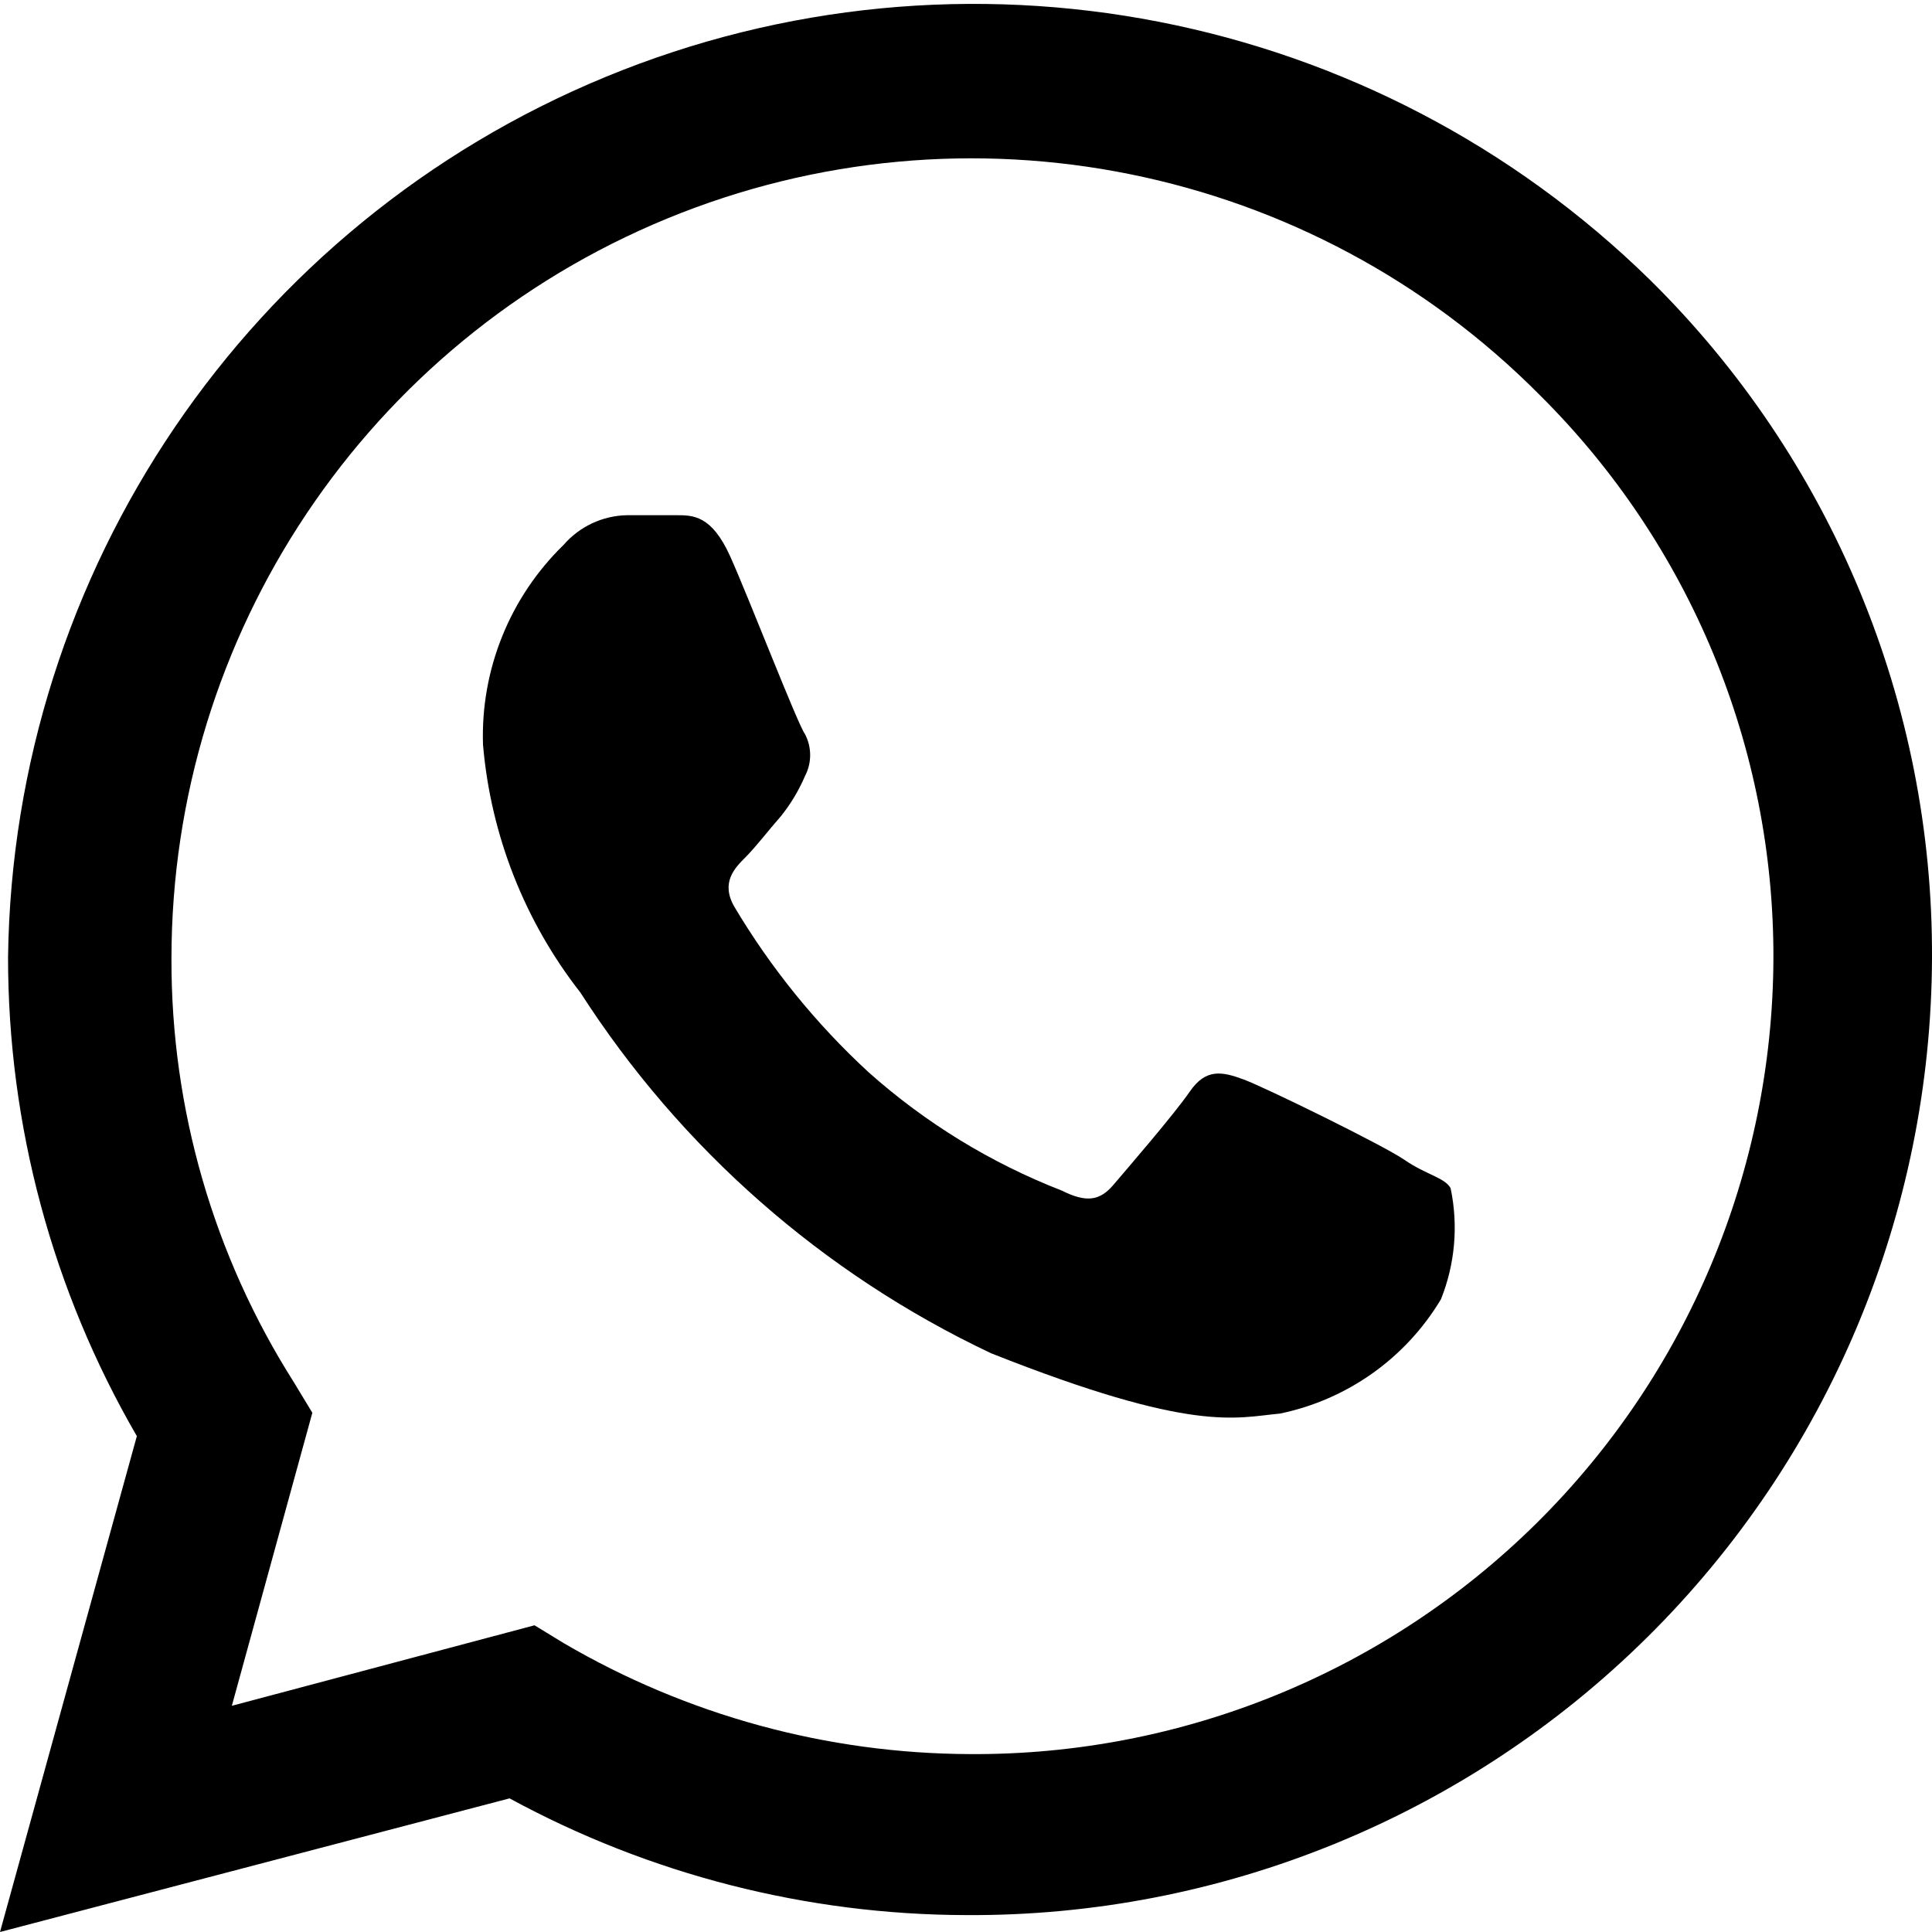
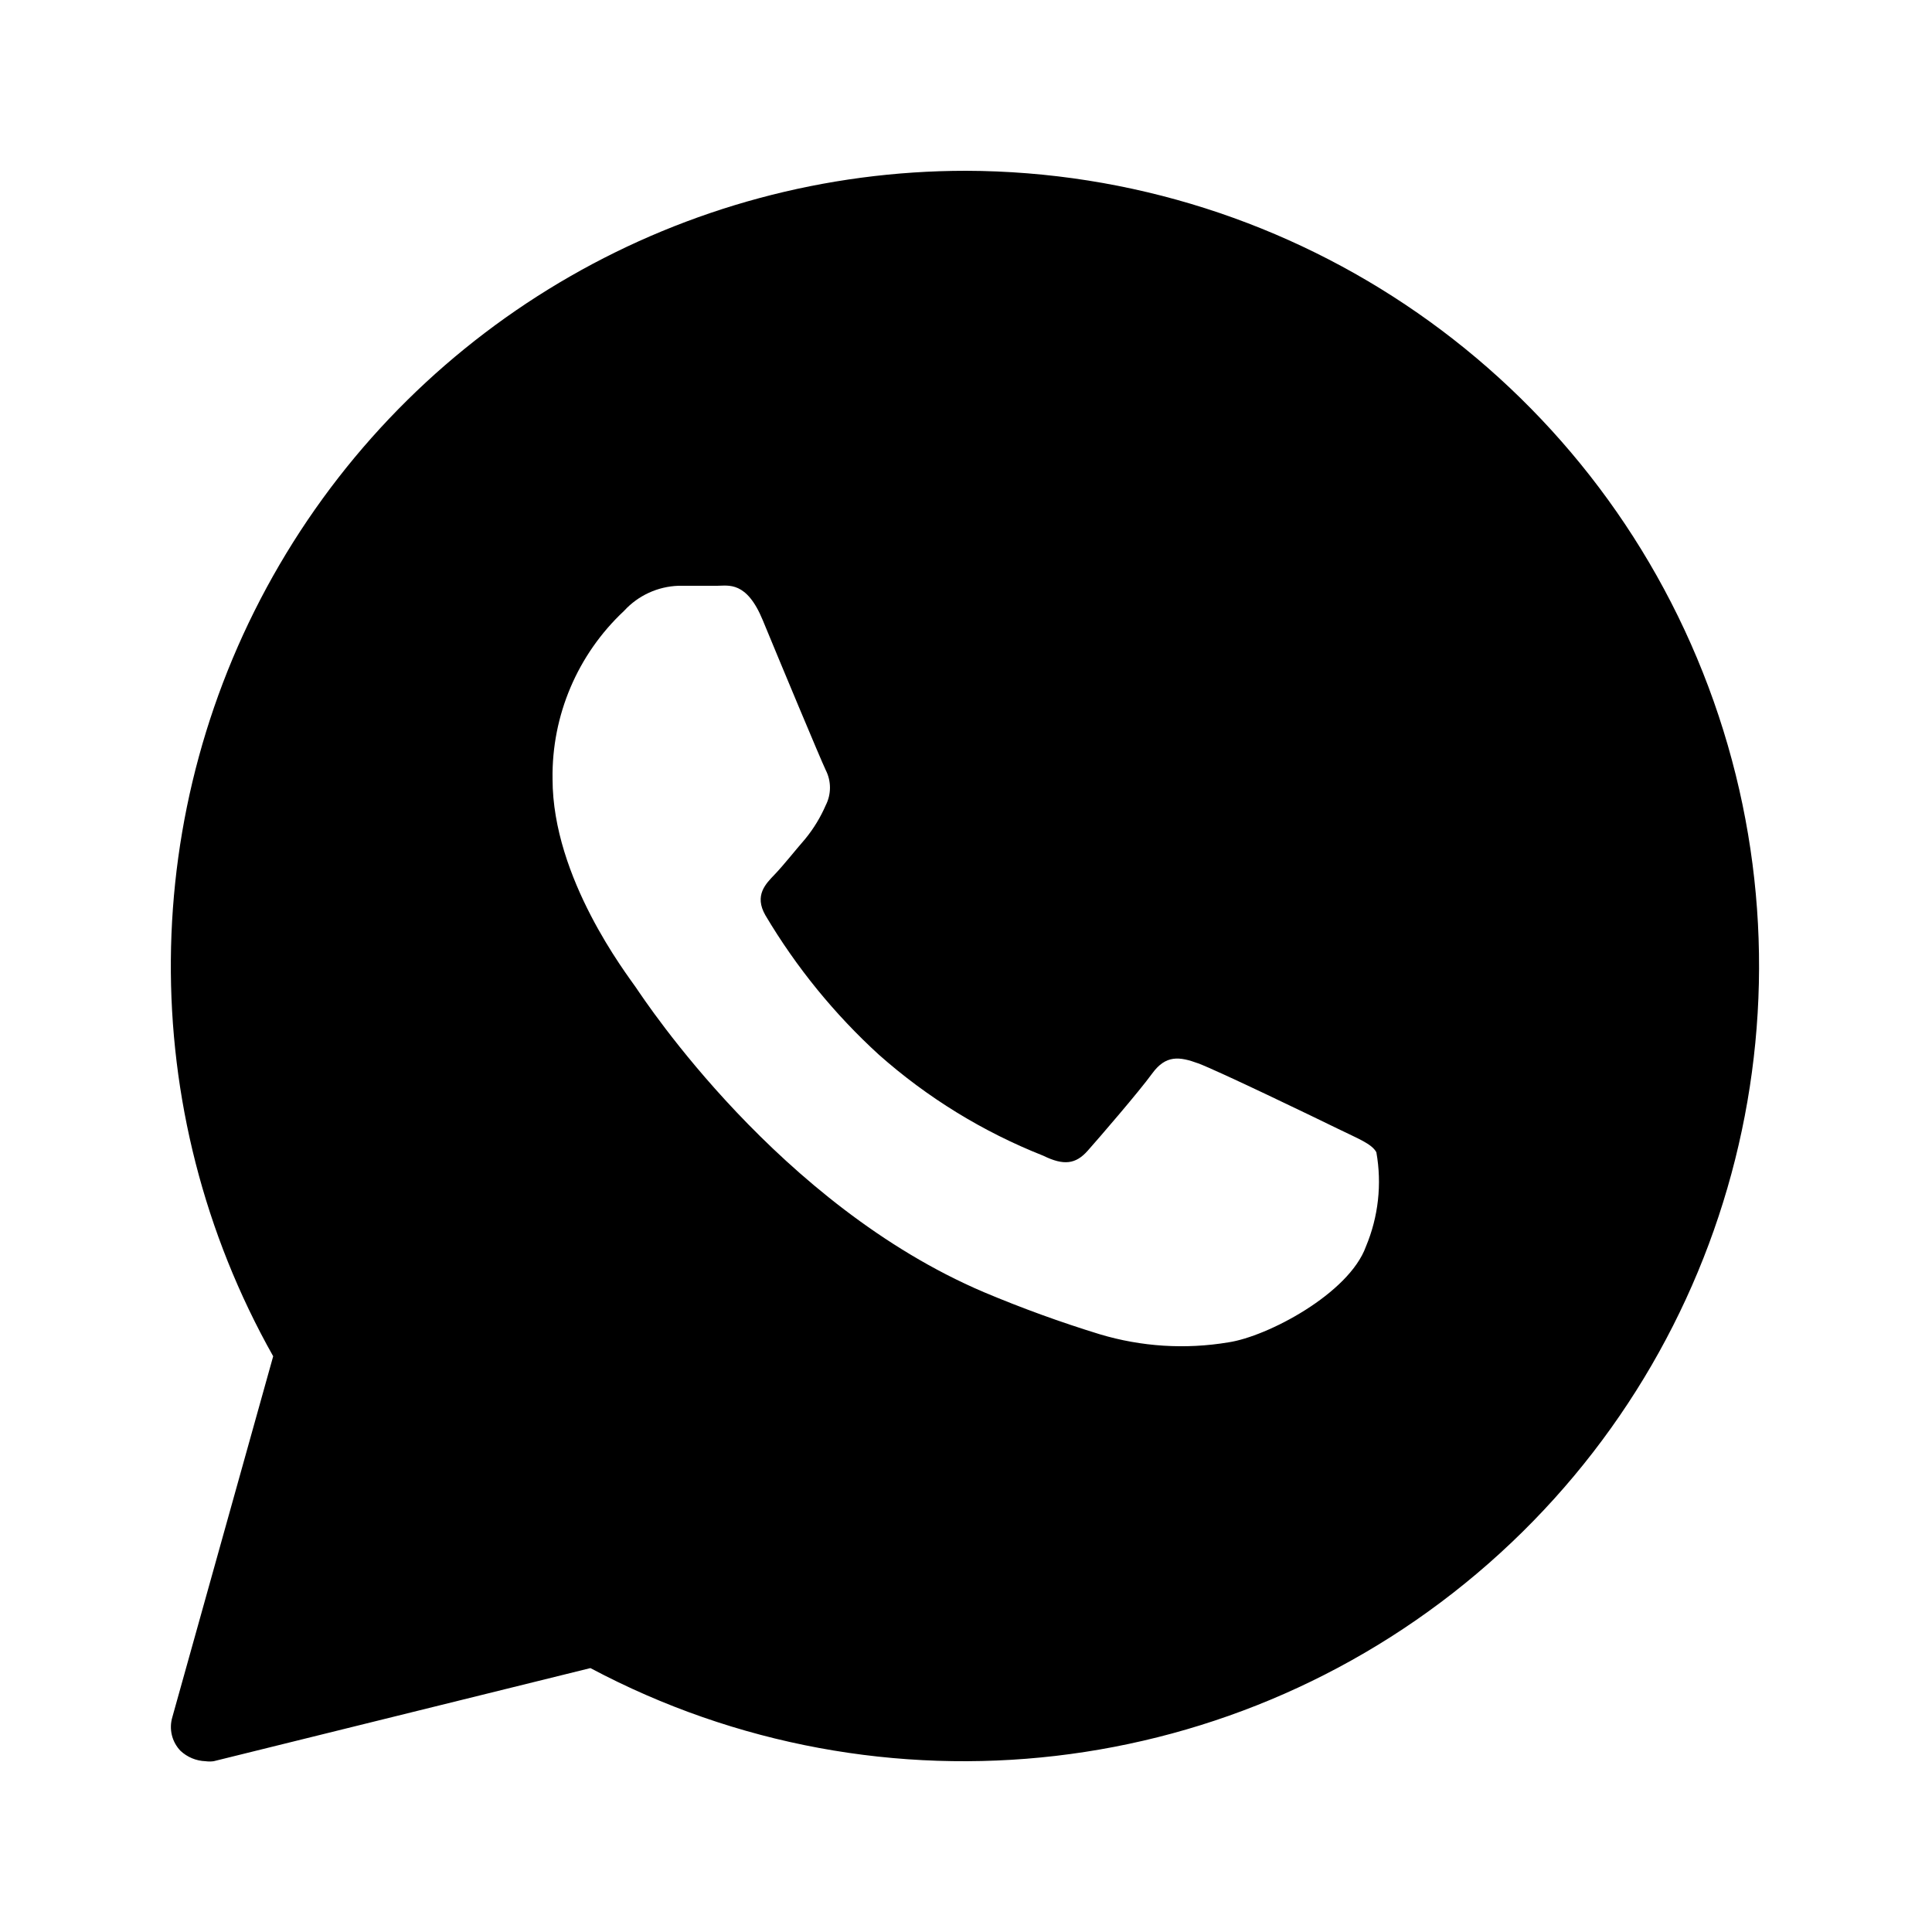
- <svg xmlns="http://www.w3.org/2000/svg" id="Layer_1" data-name="Layer 1" viewBox="0 0 24 24">
-   <defs>
-     <style>.cls-1{fill:none;}.cls-2{clip-path:url(#clip-path);}</style>
-     <clipPath id="clip-path">
-       <rect class="cls-1" width="24" height="24" />
-     </clipPath>
-   </defs>
-   <g class="cls-2">
-     <path class="cls-1" d="M17.5,14.38c-.3-.15-1.76-.87-2-1s-.47-.15-.67.15-.77,1-.95,1.16-.34.22-.64.07a7.93,7.93,0,0,1-2.4-1.47,9.17,9.17,0,0,1-1.67-2.06c-.17-.3,0-.46.14-.61s.29-.34.44-.51a2.14,2.14,0,0,0,.3-.5.56.56,0,0,0,0-.52c-.08-.14-.66-1.61-.92-2.2s-.46-.51-.67-.51H7.82A1.07,1.07,0,0,0,7,6.77,3.31,3.31,0,0,0,6,9.25,5.8,5.8,0,0,0,7.2,12.33a12.32,12.32,0,0,0,5.1,4.48c2.52,1,3,.8,3.59.75a3.05,3.05,0,0,0,2-1.42,2.39,2.39,0,0,0,.17-1.41C18,14.6,17.8,14.53,17.5,14.38Z" />
-     <path d="M17.9,16.14a3.05,3.05,0,0,1-2,1.42c-.55.05-1.07.25-3.59-.75a12.32,12.32,0,0,1-5.1-4.48A5.8,5.8,0,0,1,6,9.25,3.31,3.31,0,0,1,7,6.77a1.07,1.07,0,0,1,.79-.37H8.4c.21,0,.44,0,.67.51S9.91,9,10,9.12a.56.56,0,0,1,0,.52,2.14,2.14,0,0,1-.3.5c-.15.17-.31.38-.44.51s-.31.31-.14.61a9.17,9.17,0,0,0,1.67,2.06,7.93,7.93,0,0,0,2.4,1.47c.3.15.47.13.64-.07s.75-.87.95-1.16.4-.25.67-.15,1.74.82,2,1,.5.22.57.35A2.39,2.39,0,0,1,17.9,16.14Z" />
-     <path d="M20.5,3.48A12,12,0,0,0,.1,11.89a11.85,11.85,0,0,0,1.6,5.95L0,24l6.33-1.66A11.93,11.93,0,0,0,12,23.79h0A11.93,11.93,0,0,0,24,11.9,11.76,11.76,0,0,0,20.5,3.48ZM12.05,21.79h0A10.06,10.06,0,0,1,7,20.41l-.36-.22-3.76,1,1-3.64-.23-.38a9.77,9.77,0,0,1-1.52-5.26,9.94,9.94,0,0,1,17-7,9.82,9.82,0,0,1,2.9,7A9.92,9.92,0,0,1,12.05,21.79Z" />
-   </g>
+ <svg xmlns="http://www.w3.org/2000/svg" id="Layer_1" data-name="Layer 1" viewBox="0 0 50 50">
+   <path d="M25,4.42A20.58,20.58,0,0,0,7.07,35.1L4.46,44.44a.89.89,0,0,0,.21.87,1,1,0,0,0,.65.27.76.76,0,0,0,.21,0l9.75-2.41A20.58,20.58,0,1,0,25,4.42ZM35.35,32.26c-.44,1.22-2.55,2.33-3.56,2.48a7.36,7.36,0,0,1-3.33-.21,31.74,31.74,0,0,1-3-1.09c-5.3-2.26-8.76-7.53-9-7.88s-2.16-2.83-2.16-5.4a5.84,5.84,0,0,1,1.85-4.35,2,2,0,0,1,1.41-.65c.35,0,.71,0,1,0s.76-.13,1.18.89,1.5,3.61,1.63,3.88a1,1,0,0,1,0,.91,3.68,3.68,0,0,1-.53.87c-.27.31-.56.68-.79.92s-.54.54-.24,1.06a15.82,15.82,0,0,0,2.94,3.61A14.39,14.39,0,0,0,27,29.91c.53.26.84.22,1.15-.13s1.32-1.52,1.67-2,.7-.44,1.19-.26,3.08,1.43,3.61,1.69.88.39,1,.61A4.34,4.34,0,0,1,35.35,32.26Z" />
</svg>
